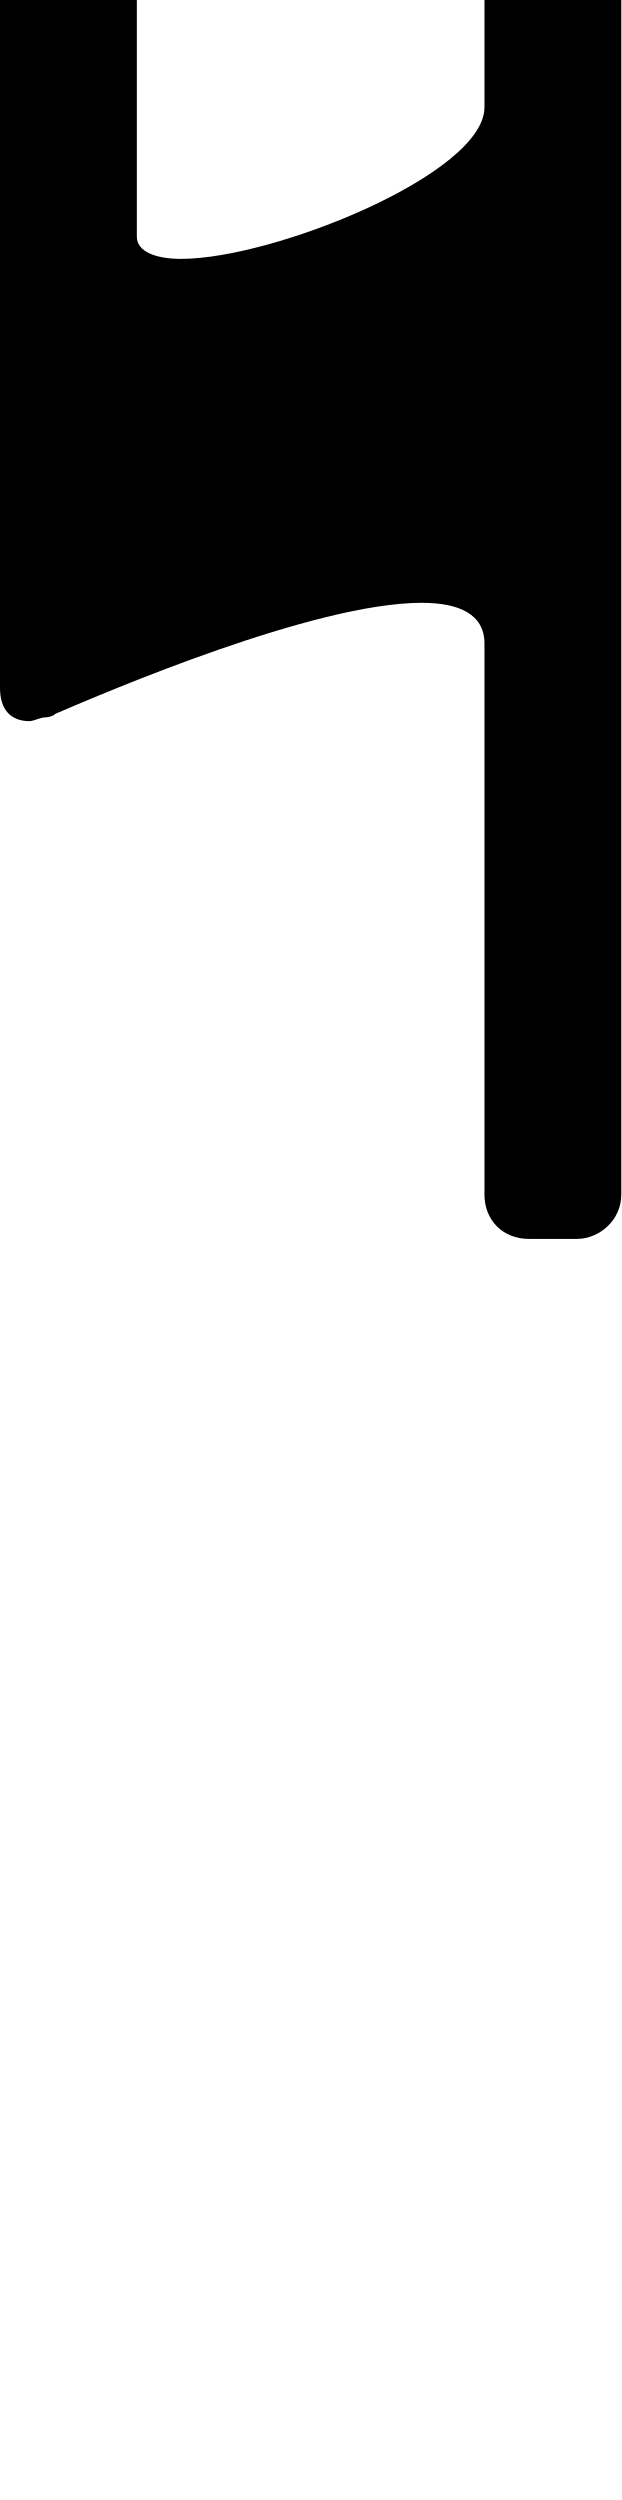
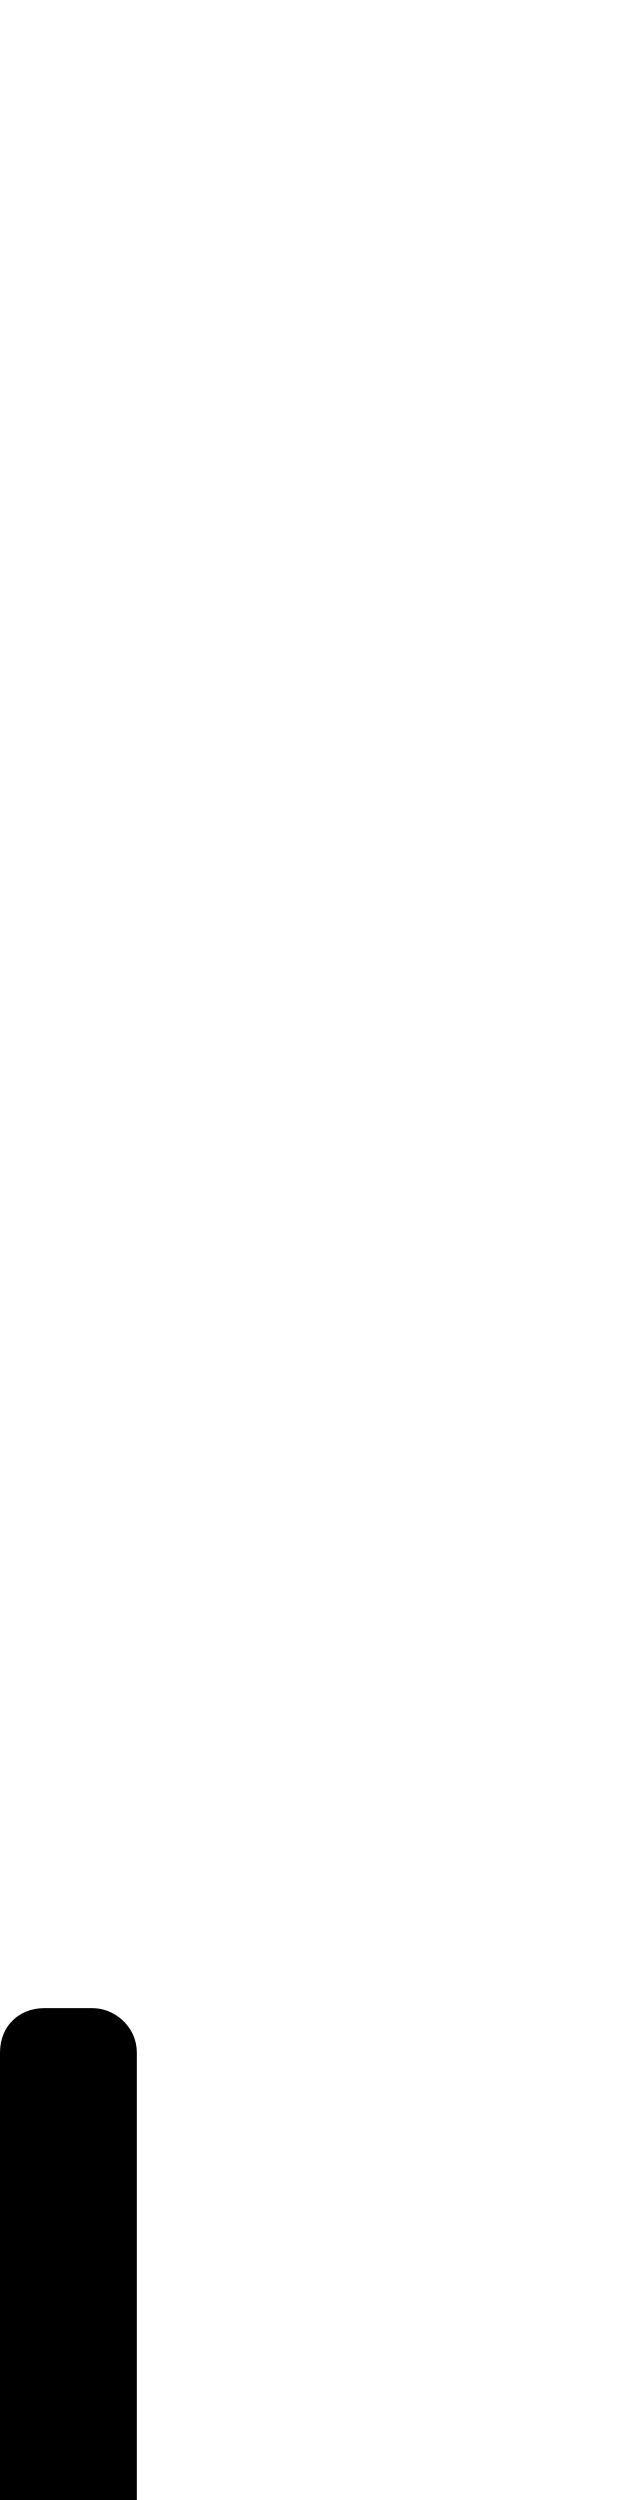
<svg>
-   <g transform="scale(0.5,-0.5)">
+   <g transform="matrix(0.5,0,0,-0.5,0,442)">
    <path d="M156 186c1 1 3 1 4 1c4 0 8 -3 8 -8v-502c0 -7 -6 -12 -12 -12h-13c-7 0 -12 5 -12 12v149c0 8 -7 11 -17 11c-29 0 -85 -24 -99 -30c-1 -1 -3 -1 -3 -1c-1 0 -3 -1 -4 -1c-5 0 -8 3 -8 9v515c0 7 5 12 12 12h13c6 0 12 -5 12 -12v-167c0 -4 4 -5 10 -5c26 0 90 23 90 23  c1 0 2 1 4 1zM37 39v-103c0 -4 5 -6 12 -6c25 0 82 23 82 41v103c0 4 -3 5 -9 5c-24 0 -85 -26 -85 -40z" />
  </g>
</svg>
